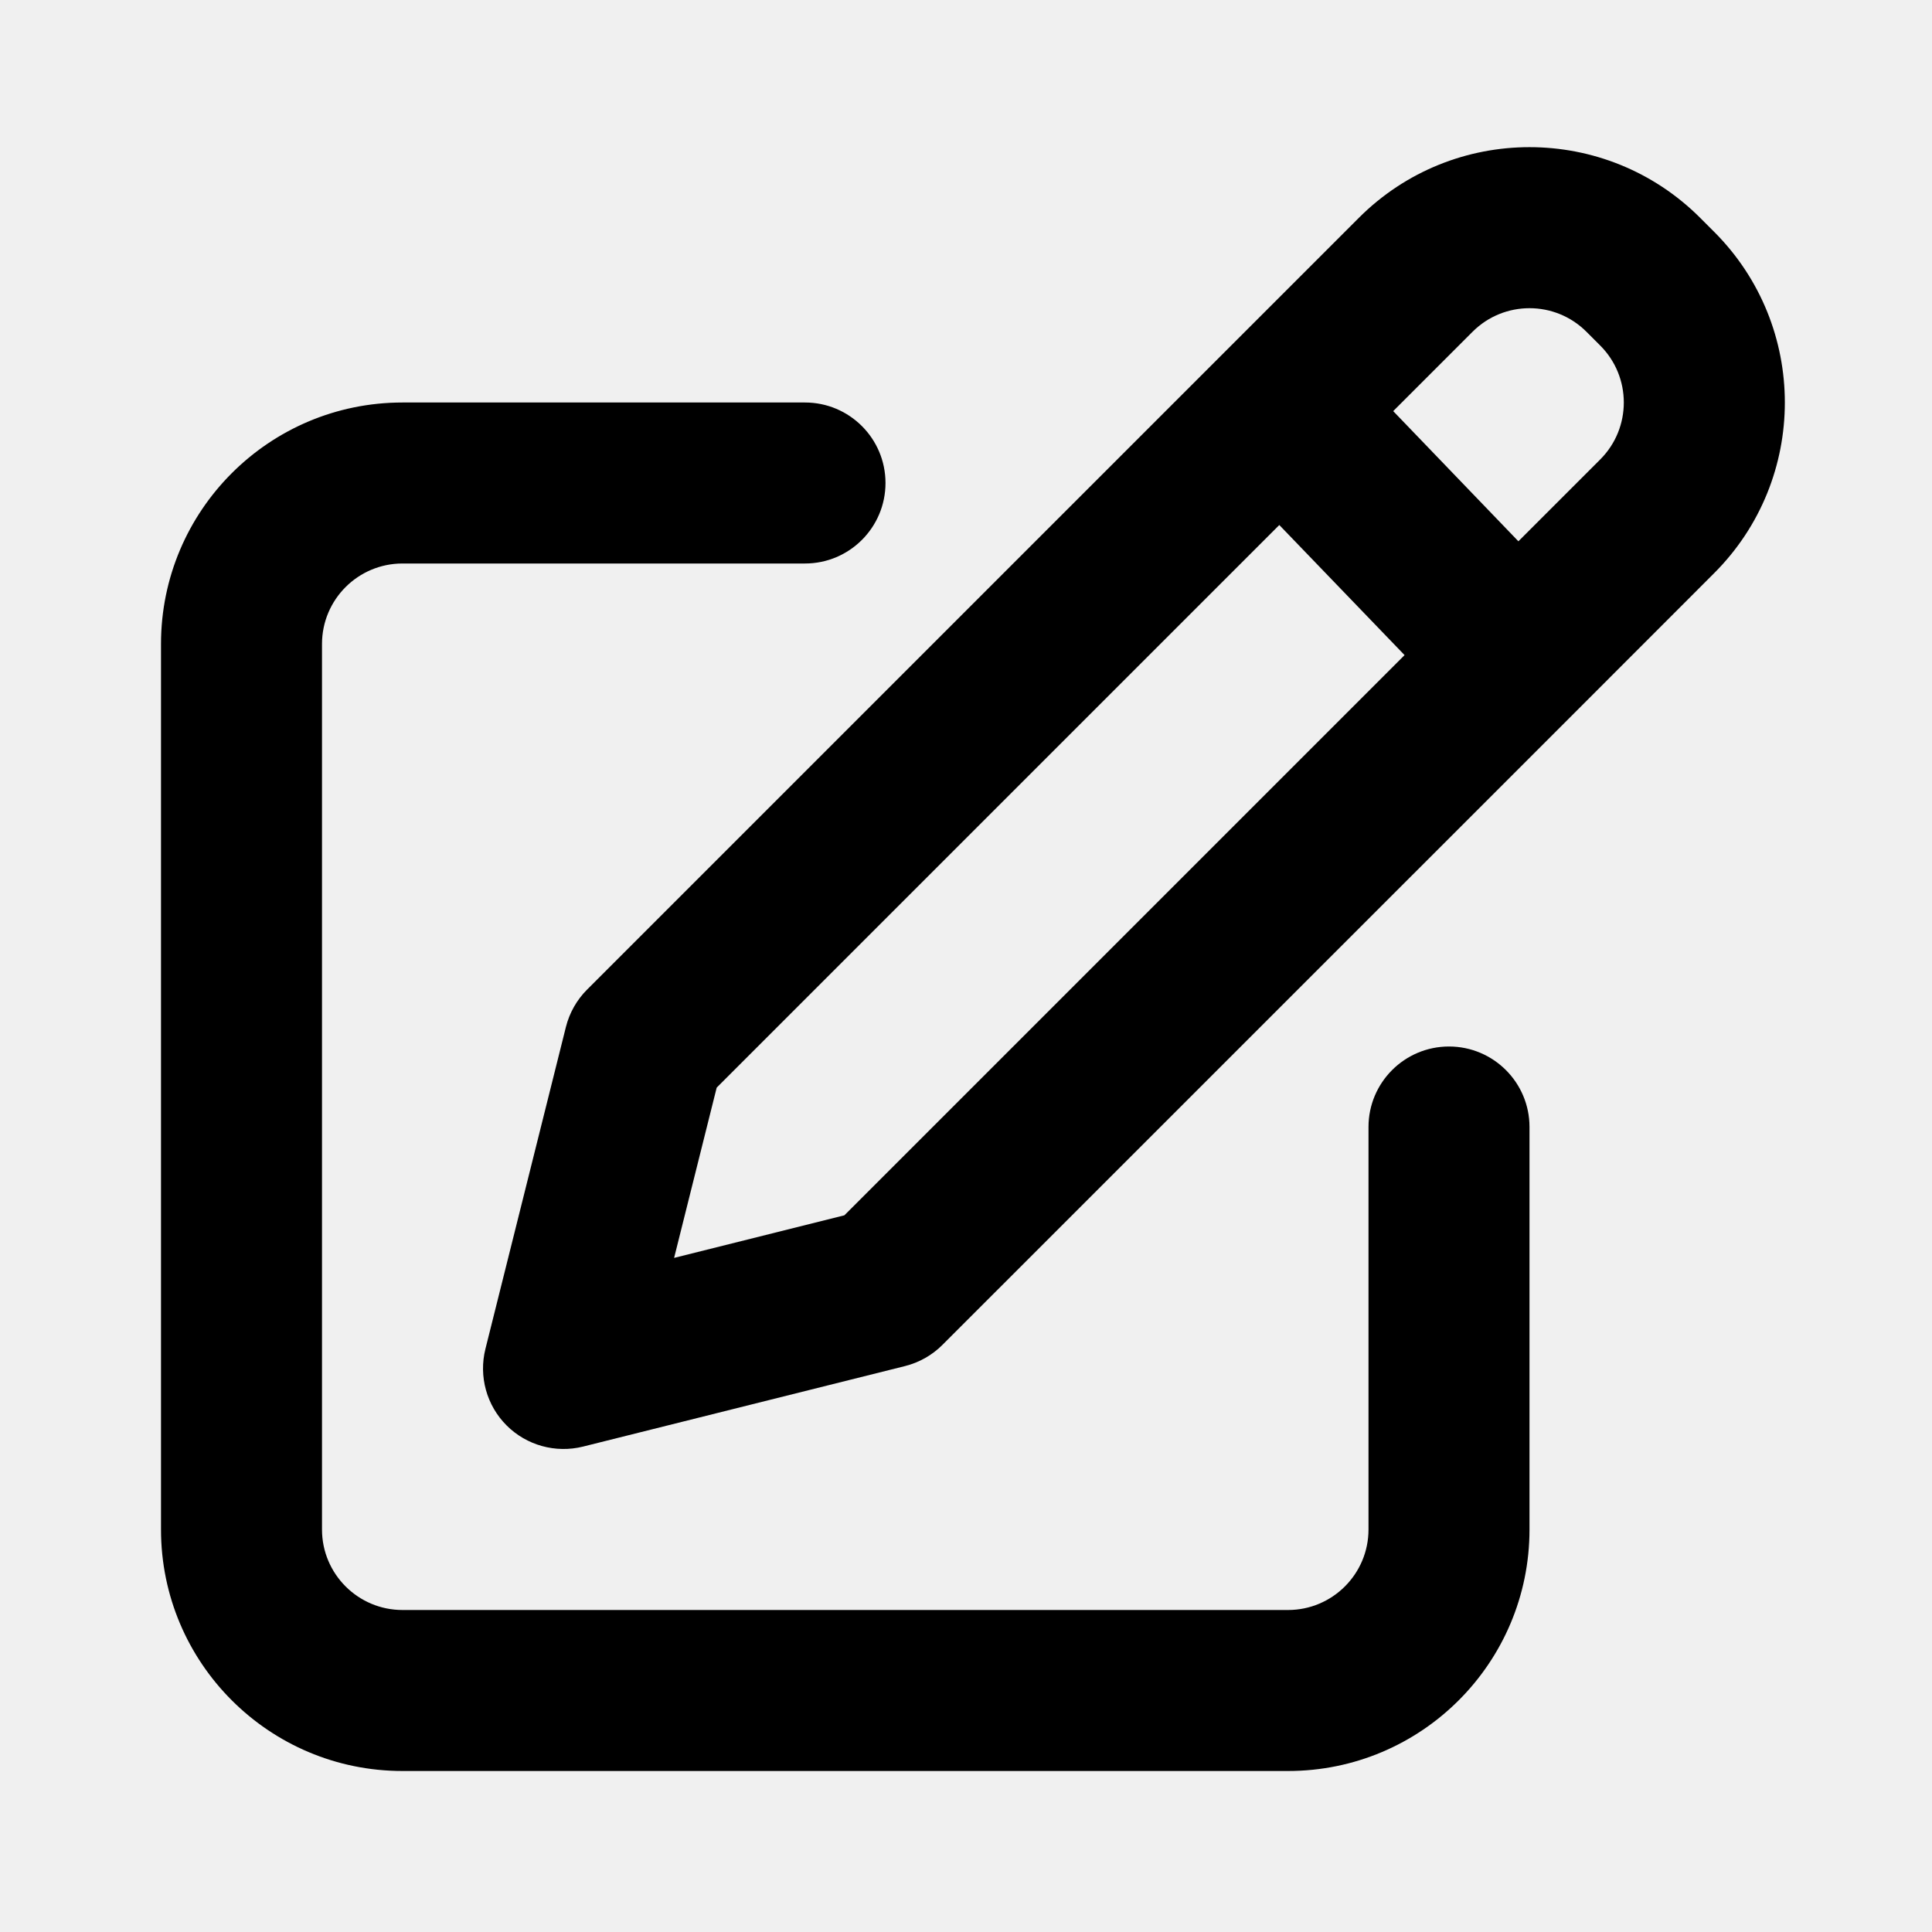
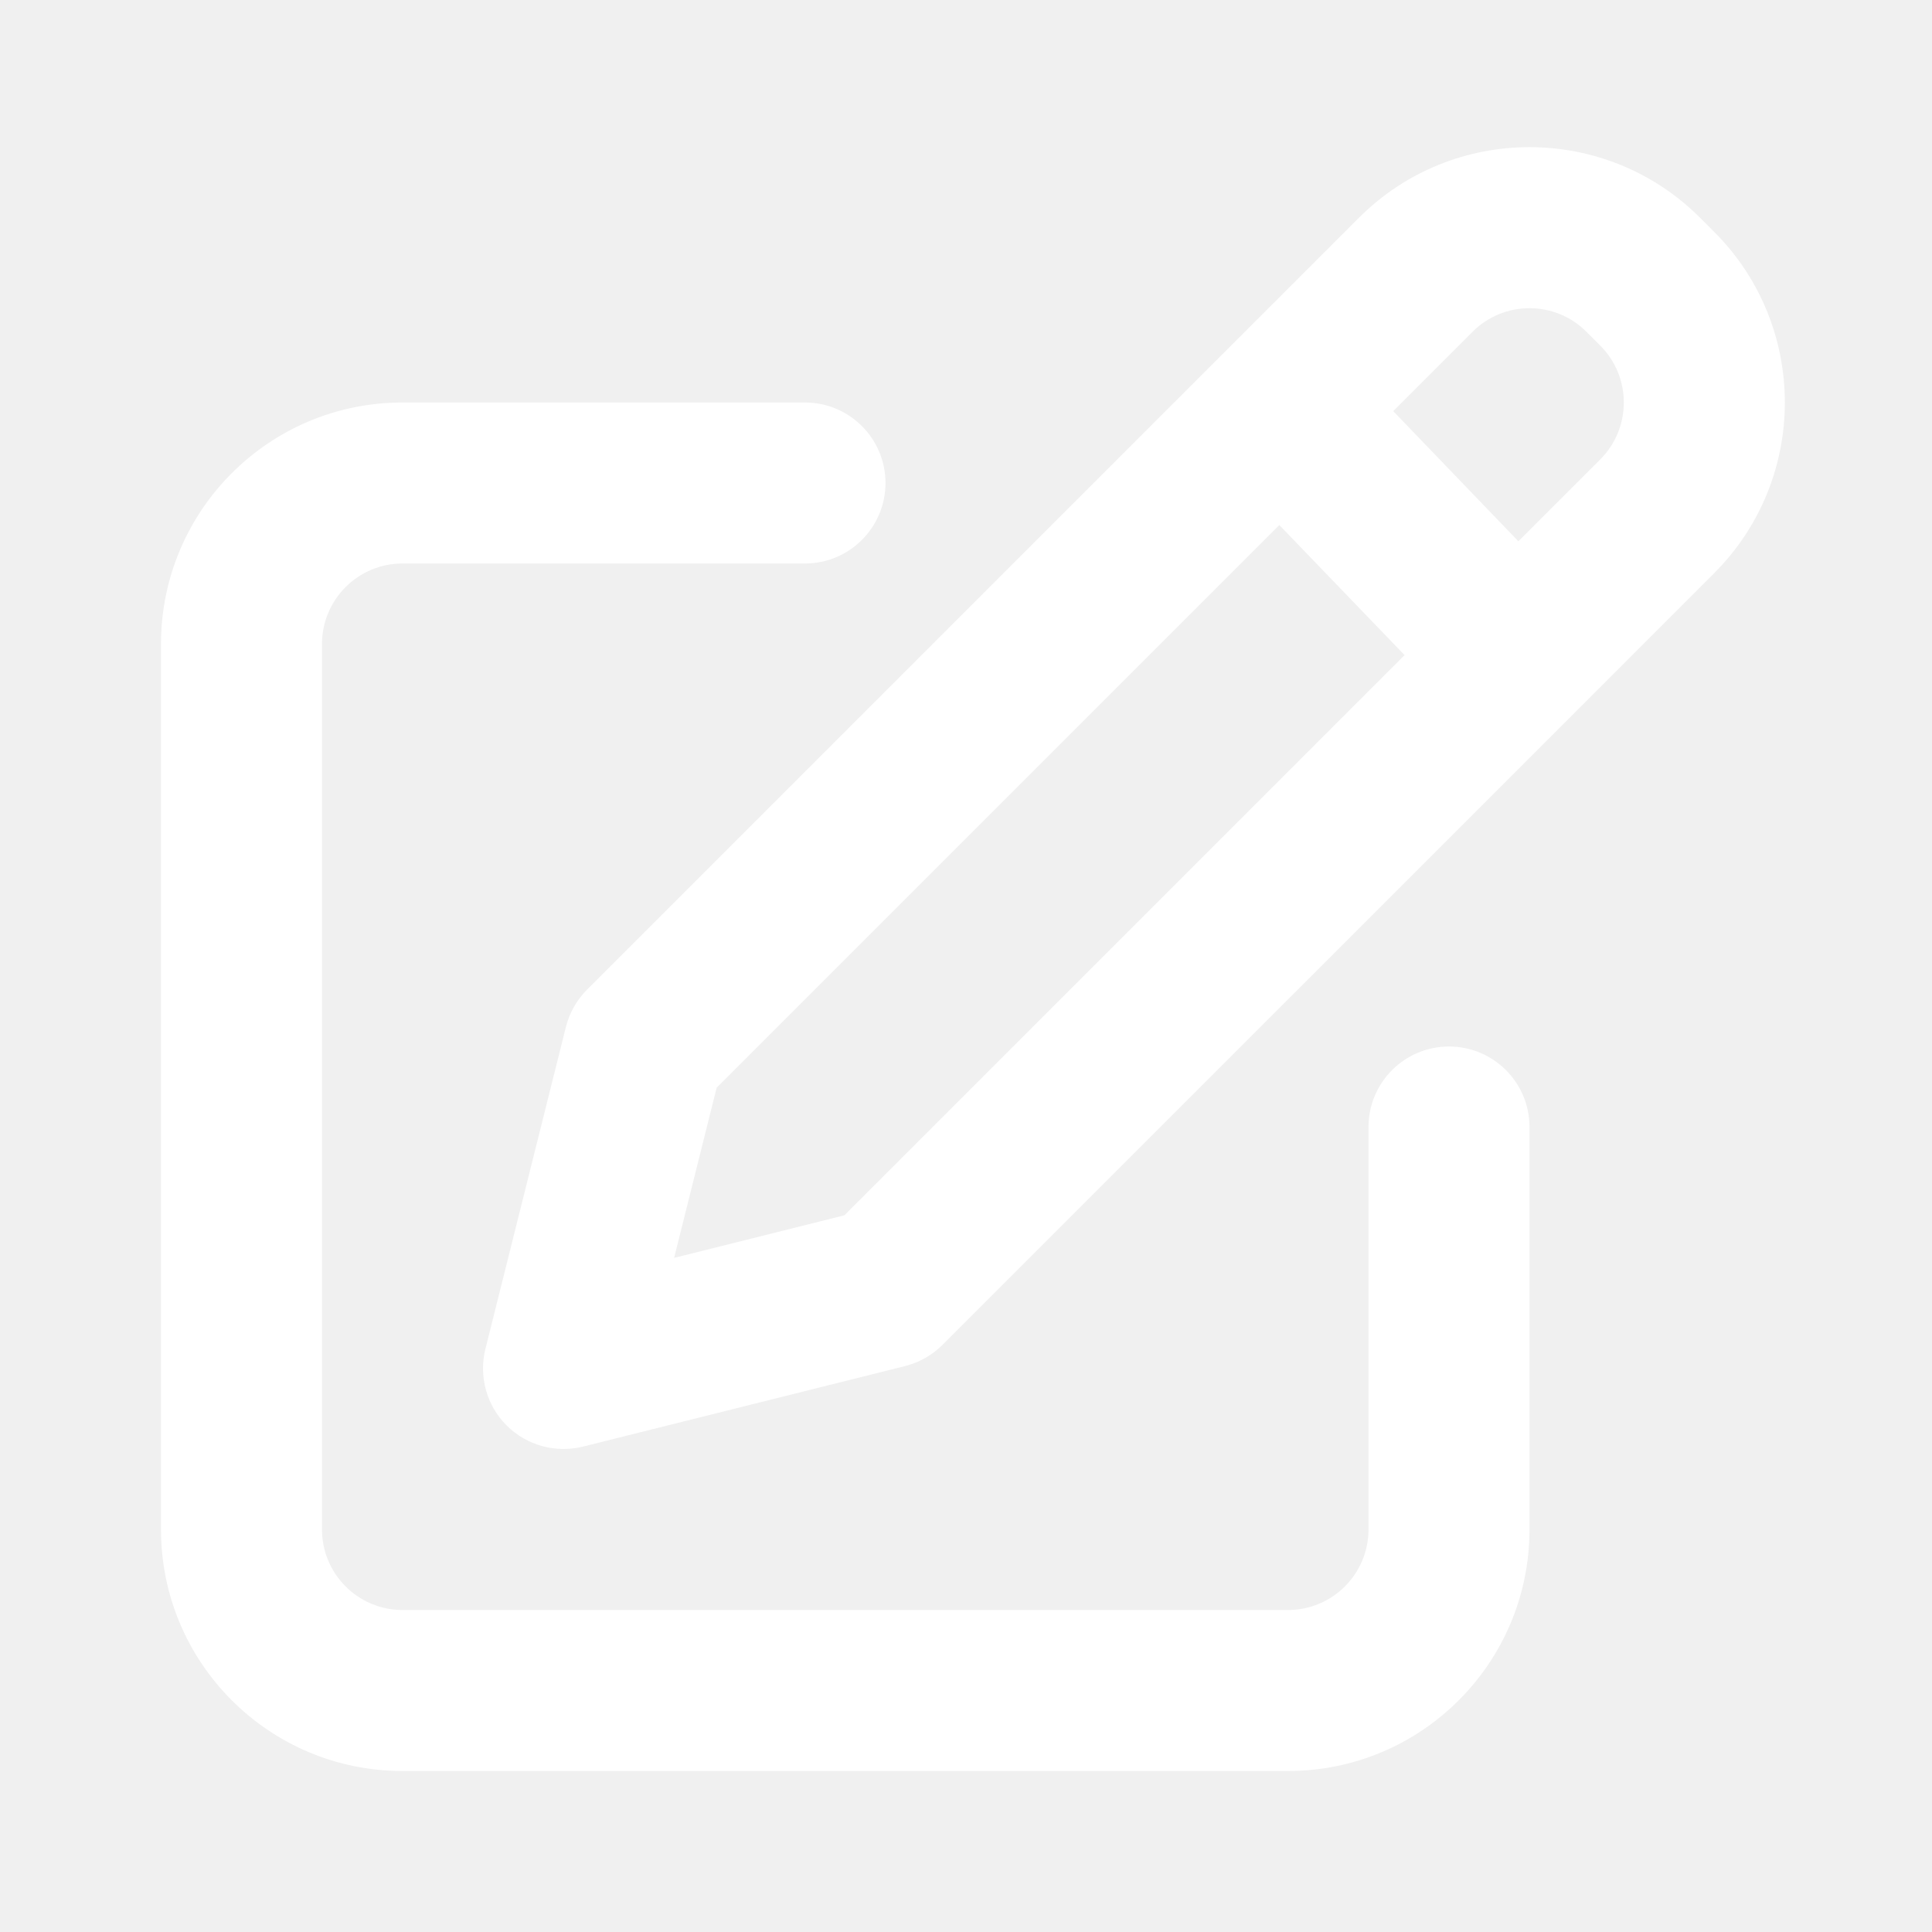
<svg xmlns="http://www.w3.org/2000/svg" width="800px" height="800px" viewBox="0 0 24 24" fill="none">
-   <path fill-rule="evenodd" clip-rule="evenodd" d="M21.121 2.707C19.95 1.535 18.05 1.535 16.879 2.707L15.199 4.387L7.293 12.293C7.165 12.421 7.074 12.582 7.03 12.757L6.03 16.757C5.945 17.098 6.045 17.459 6.293 17.707C6.541 17.955 6.902 18.055 7.243 17.97L11.242 16.97C11.418 16.926 11.579 16.835 11.707 16.707L19.556 8.859L21.293 7.121C22.465 5.95 22.465 4.05 21.293 2.879L21.121 2.707ZM18.293 4.121C18.683 3.731 19.317 3.731 19.707 4.121L19.879 4.293C20.269 4.683 20.269 5.317 19.879 5.707L18.862 6.724L17.307 5.107L18.293 4.121ZM15.892 6.522L17.448 8.138L10.489 15.097L8.374 15.626L8.903 13.511L15.892 6.522ZM4 8C4 7.448 4.448 7 5 7H10C10.552 7 11 6.552 11 6C11 5.448 10.552 5 10 5H5C3.343 5 2 6.343 2 8V19C2 20.657 3.343 22 5 22H16C17.657 22 19 20.657 19 19V14C19 13.448 18.552 13 18 13C17.448 13 17 13.448 17 14V19C17 19.552 16.552 20 16 20H5C4.448 20 4 19.552 4 19V8Z" fill="#000000" />
+   <path fill-rule="evenodd" clip-rule="evenodd" d="M21.121 2.707C19.95 1.535 18.05 1.535 16.879 2.707L15.199 4.387L7.293 12.293C7.165 12.421 7.074 12.582 7.03 12.757L6.03 16.757C5.945 17.098 6.045 17.459 6.293 17.707C6.541 17.955 6.902 18.055 7.243 17.97L11.242 16.97C11.418 16.926 11.579 16.835 11.707 16.707L19.556 8.859L21.293 7.121C22.465 5.95 22.465 4.05 21.293 2.879L21.121 2.707ZM18.293 4.121C18.683 3.731 19.317 3.731 19.707 4.121L19.879 4.293C20.269 4.683 20.269 5.317 19.879 5.707L18.862 6.724L17.307 5.107L18.293 4.121ZM15.892 6.522L17.448 8.138L10.489 15.097L8.374 15.626L8.903 13.511L15.892 6.522ZM4 8C4 7.448 4.448 7 5 7H10C10.552 7 11 6.552 11 6C11 5.448 10.552 5 10 5H5C3.343 5 2 6.343 2 8V19C2 20.657 3.343 22 5 22H16C17.657 22 19 20.657 19 19V14C19 13.448 18.552 13 18 13C17.448 13 17 13.448 17 14V19C17 19.552 16.552 20 16 20H5C4.448 20 4 19.552 4 19V8Z" fill="#fff" />
</svg>
